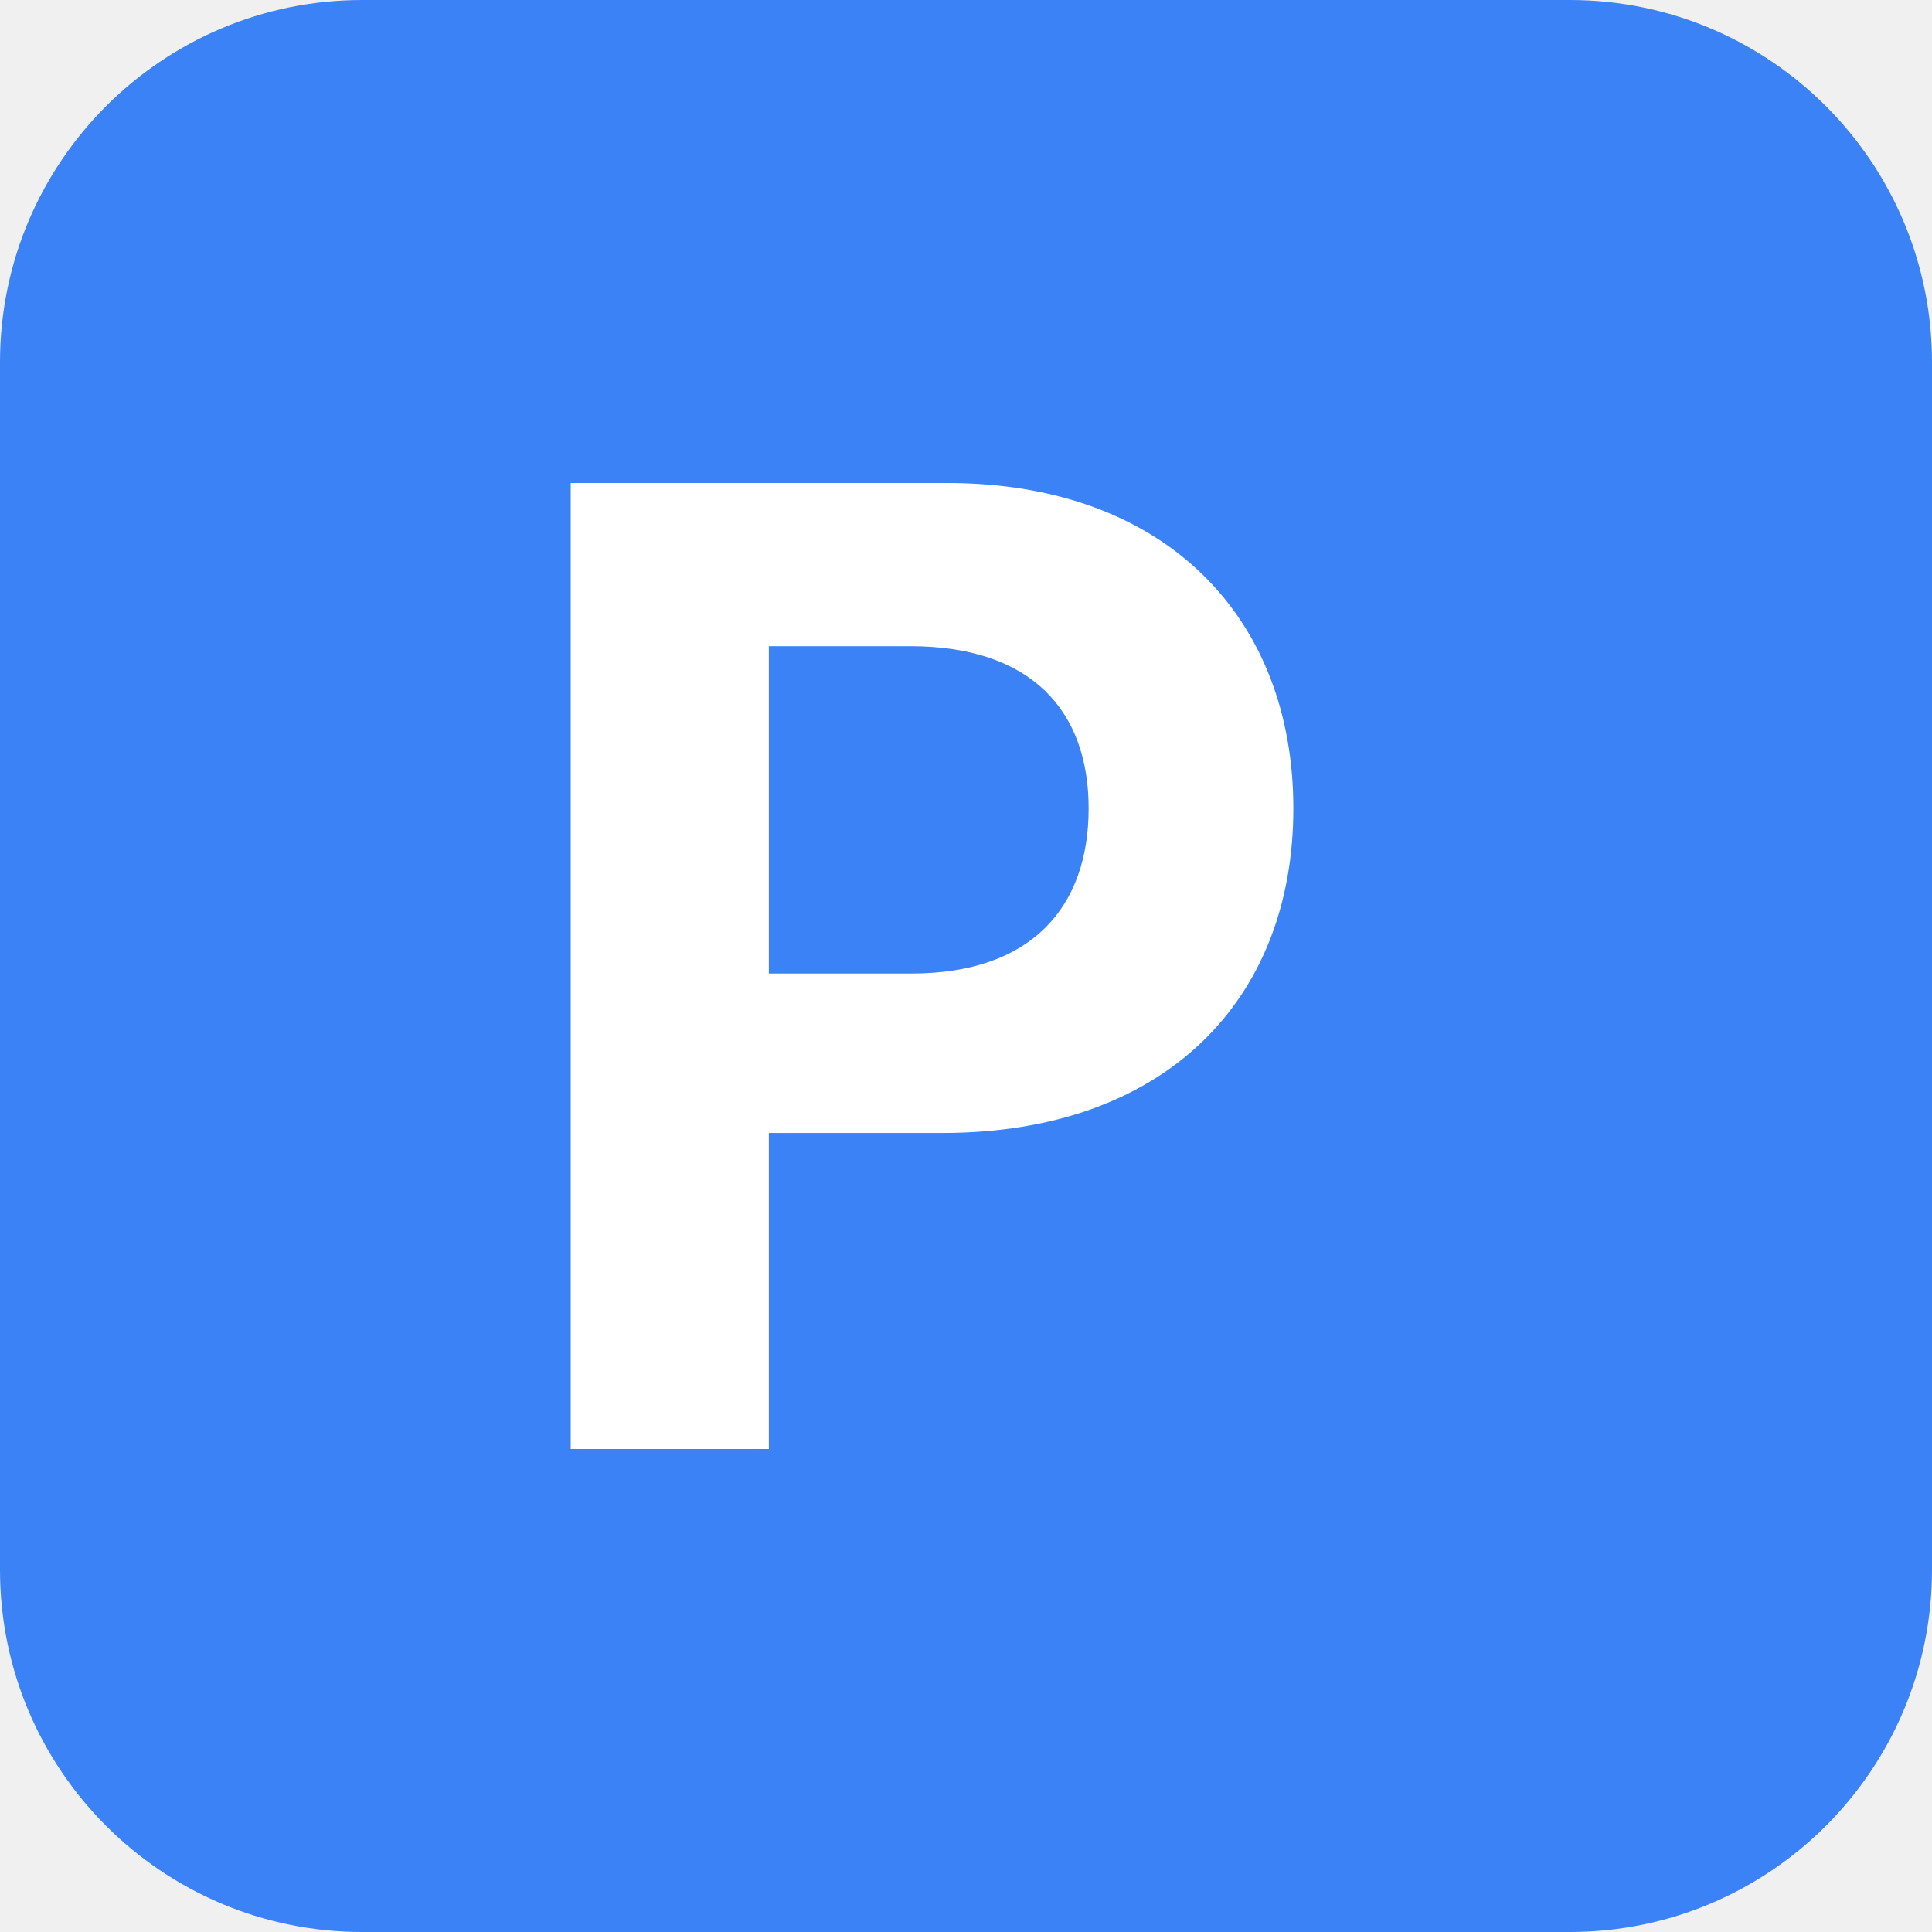
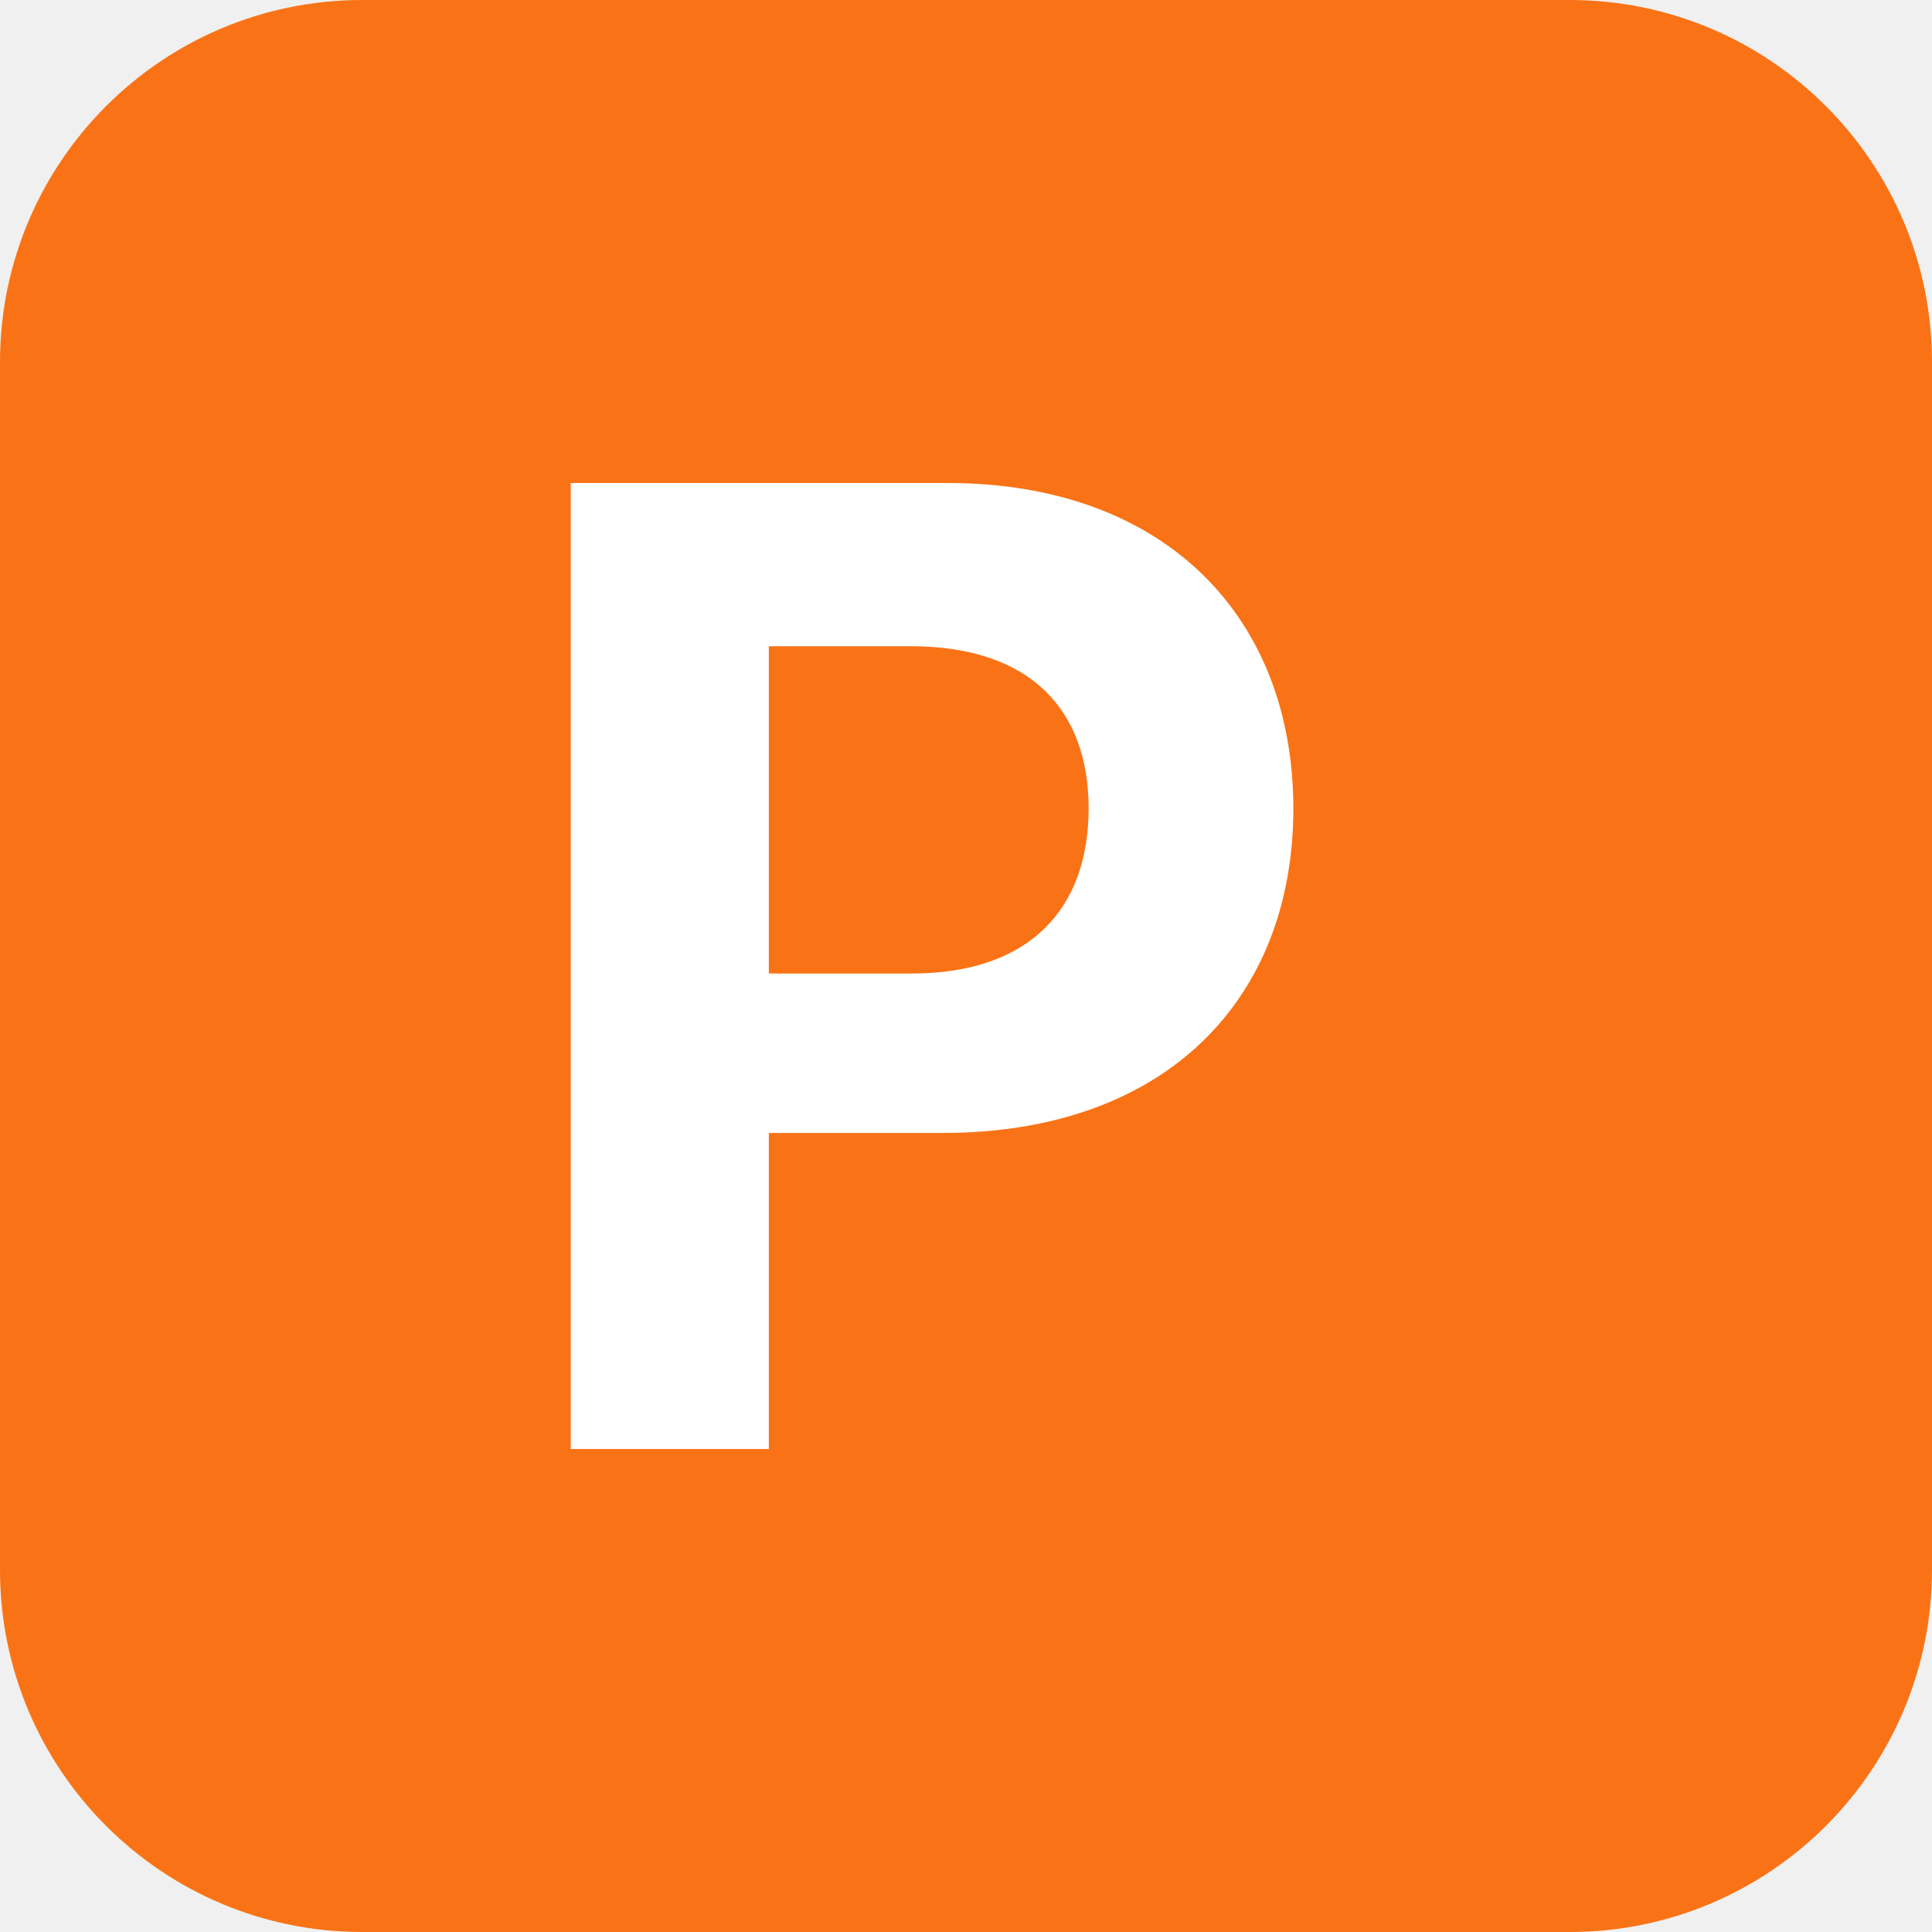
<svg xmlns="http://www.w3.org/2000/svg" width="32" height="32" viewBox="0 0 32 32" fill="none">
-   <rect width="32" height="32" rx="6" fill="#3B82F6" />
+   <rect width="32" height="32" rx="6" fill="#F97316" />
  <text x="8" y="24" font-family="system-ui, -apple-system, sans-serif" font-size="22" font-weight="700" fill="white">P</text>
</svg>
